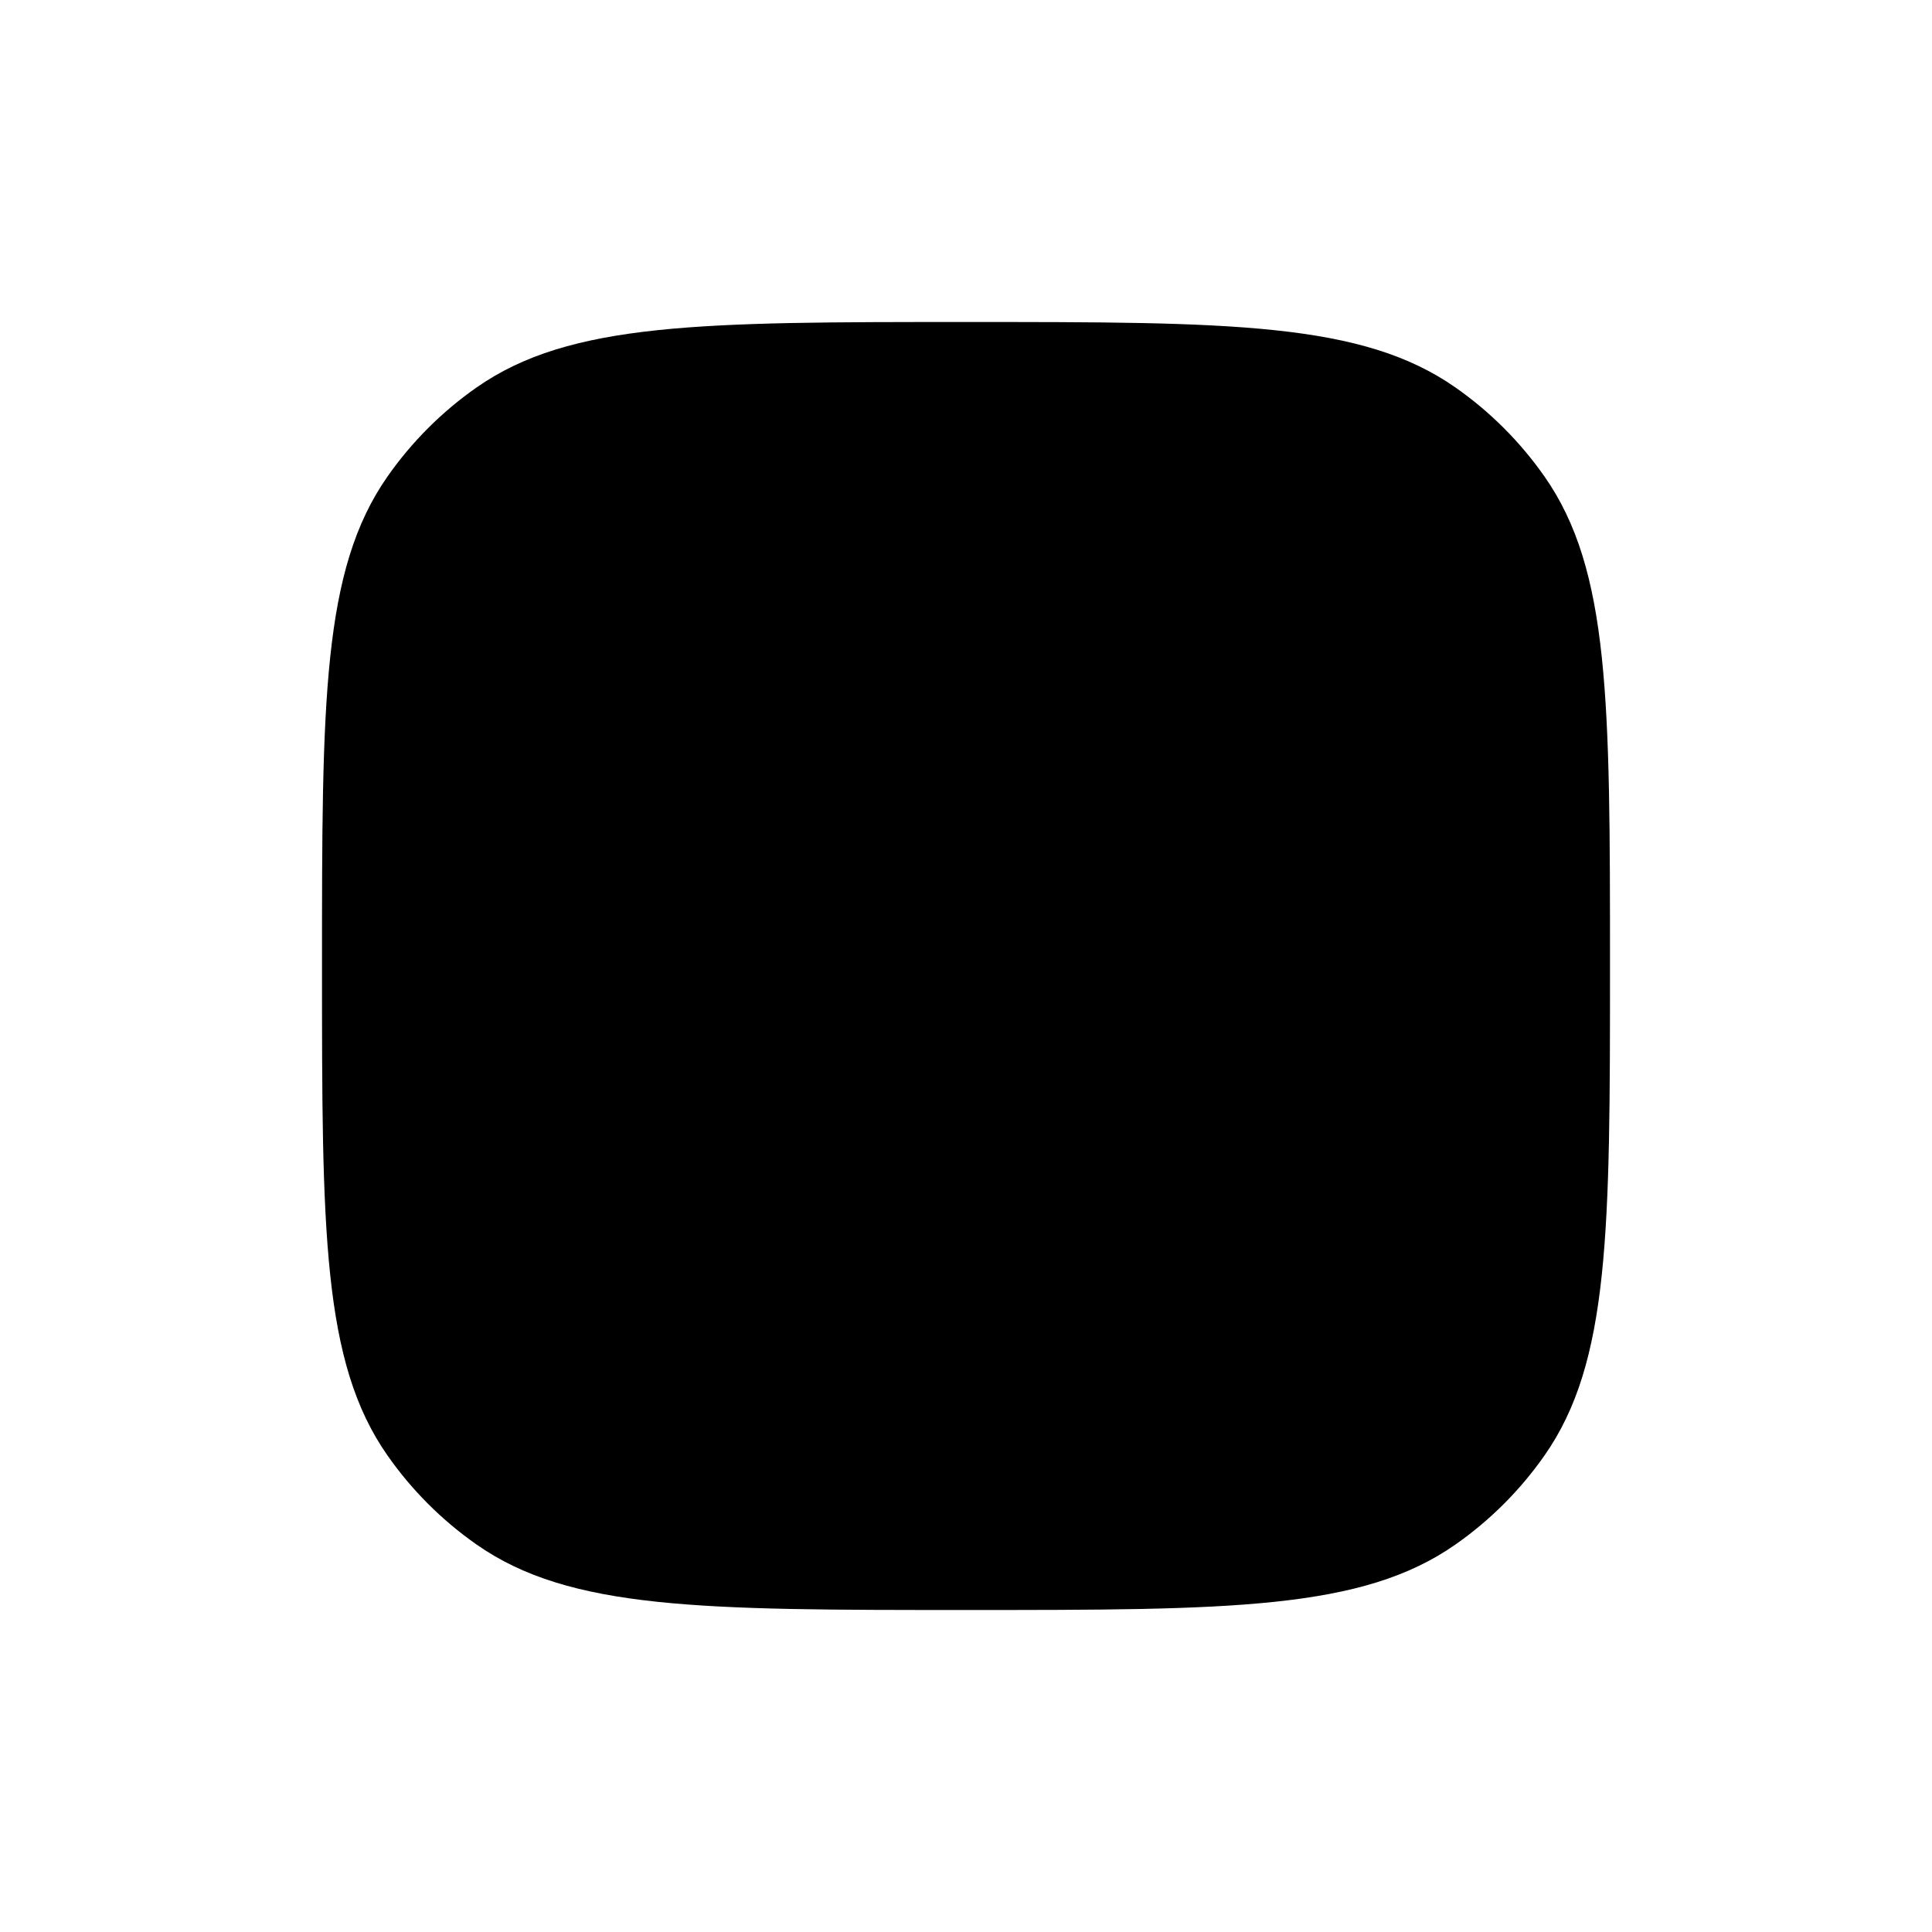
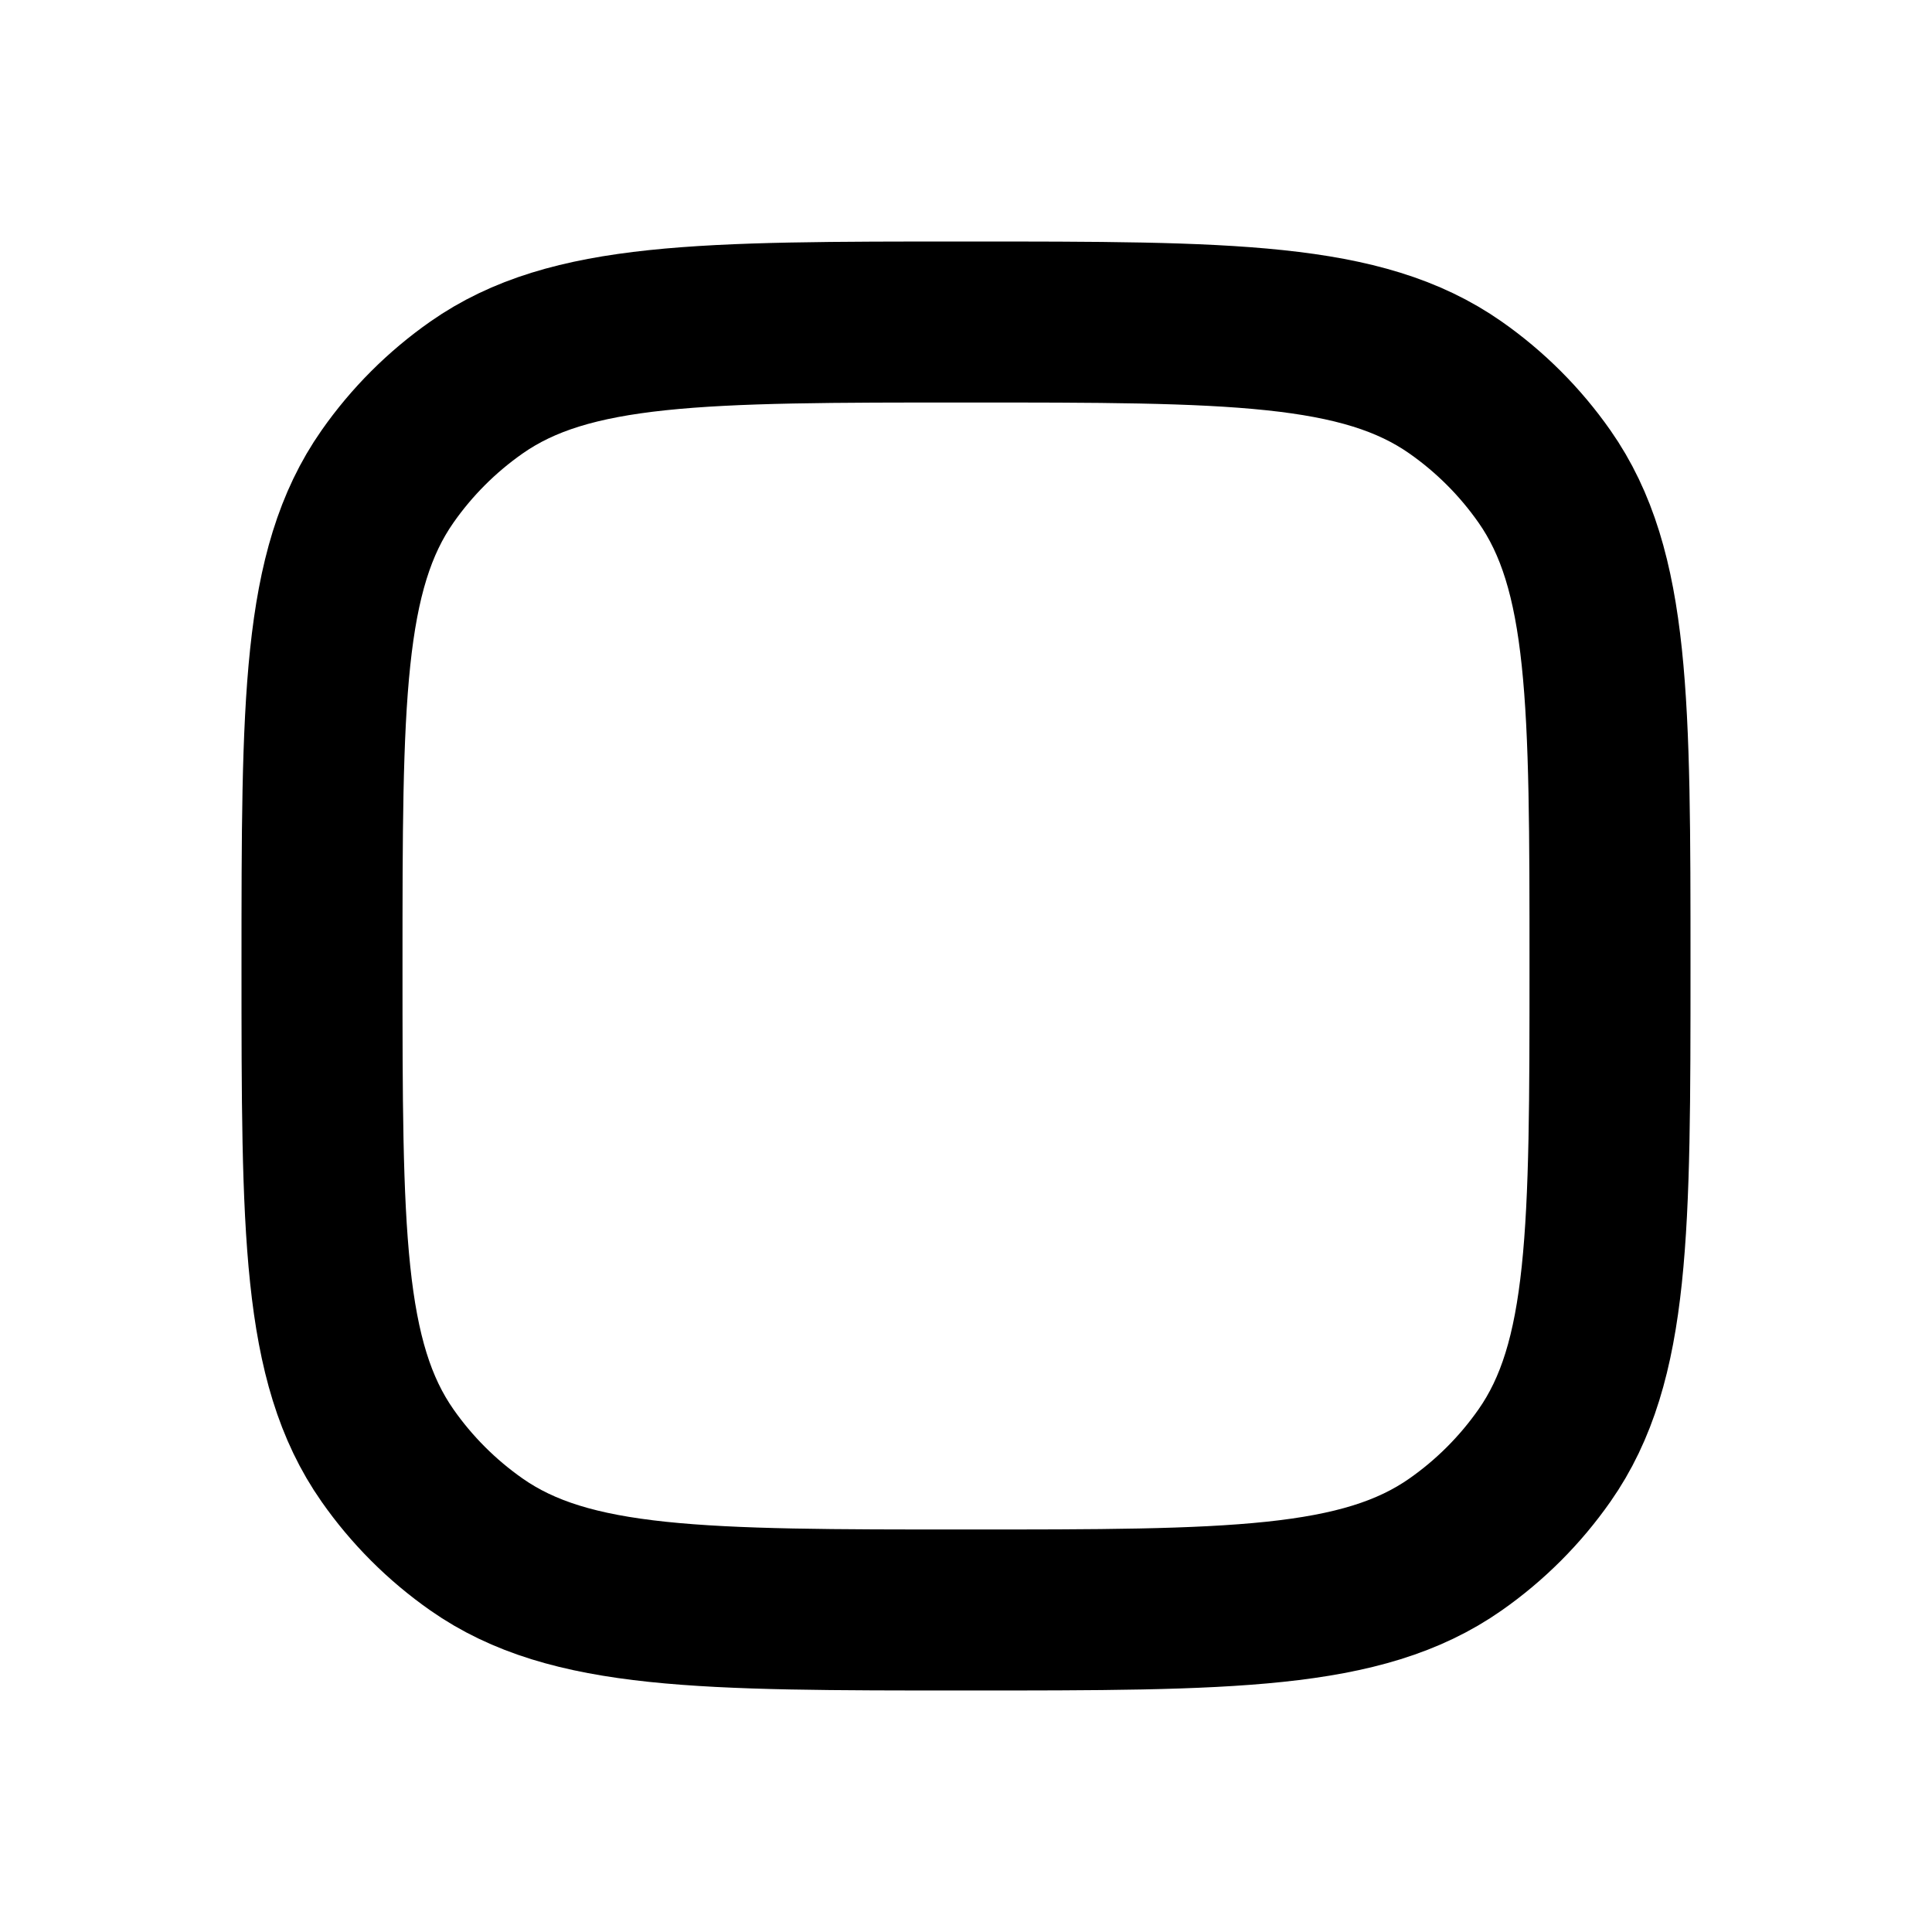
- <svg xmlns="http://www.w3.org/2000/svg" width="24" height="24" viewBox="0 0 24 24" fill="currentColor">
+ <svg xmlns="http://www.w3.org/2000/svg" width="24" height="24" viewBox="0 0 24 24" fill="none" stroke="currentColor" stroke-width="2" stroke-linejoin="round">
  <path d="M4 12C4 8.721 4 7.081 4.814 5.919C5.115 5.489 5.489 5.115 5.919 4.814C7.081 4 8.721 4 12 4C15.279 4 16.919 4 18.081 4.814C18.511 5.115 18.885 5.489 19.186 5.919C20 7.081 20 8.721 20 12C20 15.279 20 16.919 19.186 18.081C18.885 18.511 18.511 18.885 18.081 19.186C16.919 20 15.279 20 12 20C8.721 20 7.081 20 5.919 19.186C5.489 18.885 5.115 18.511 4.814 18.081C4 16.919 4 15.279 4 12Z" />
</svg>
